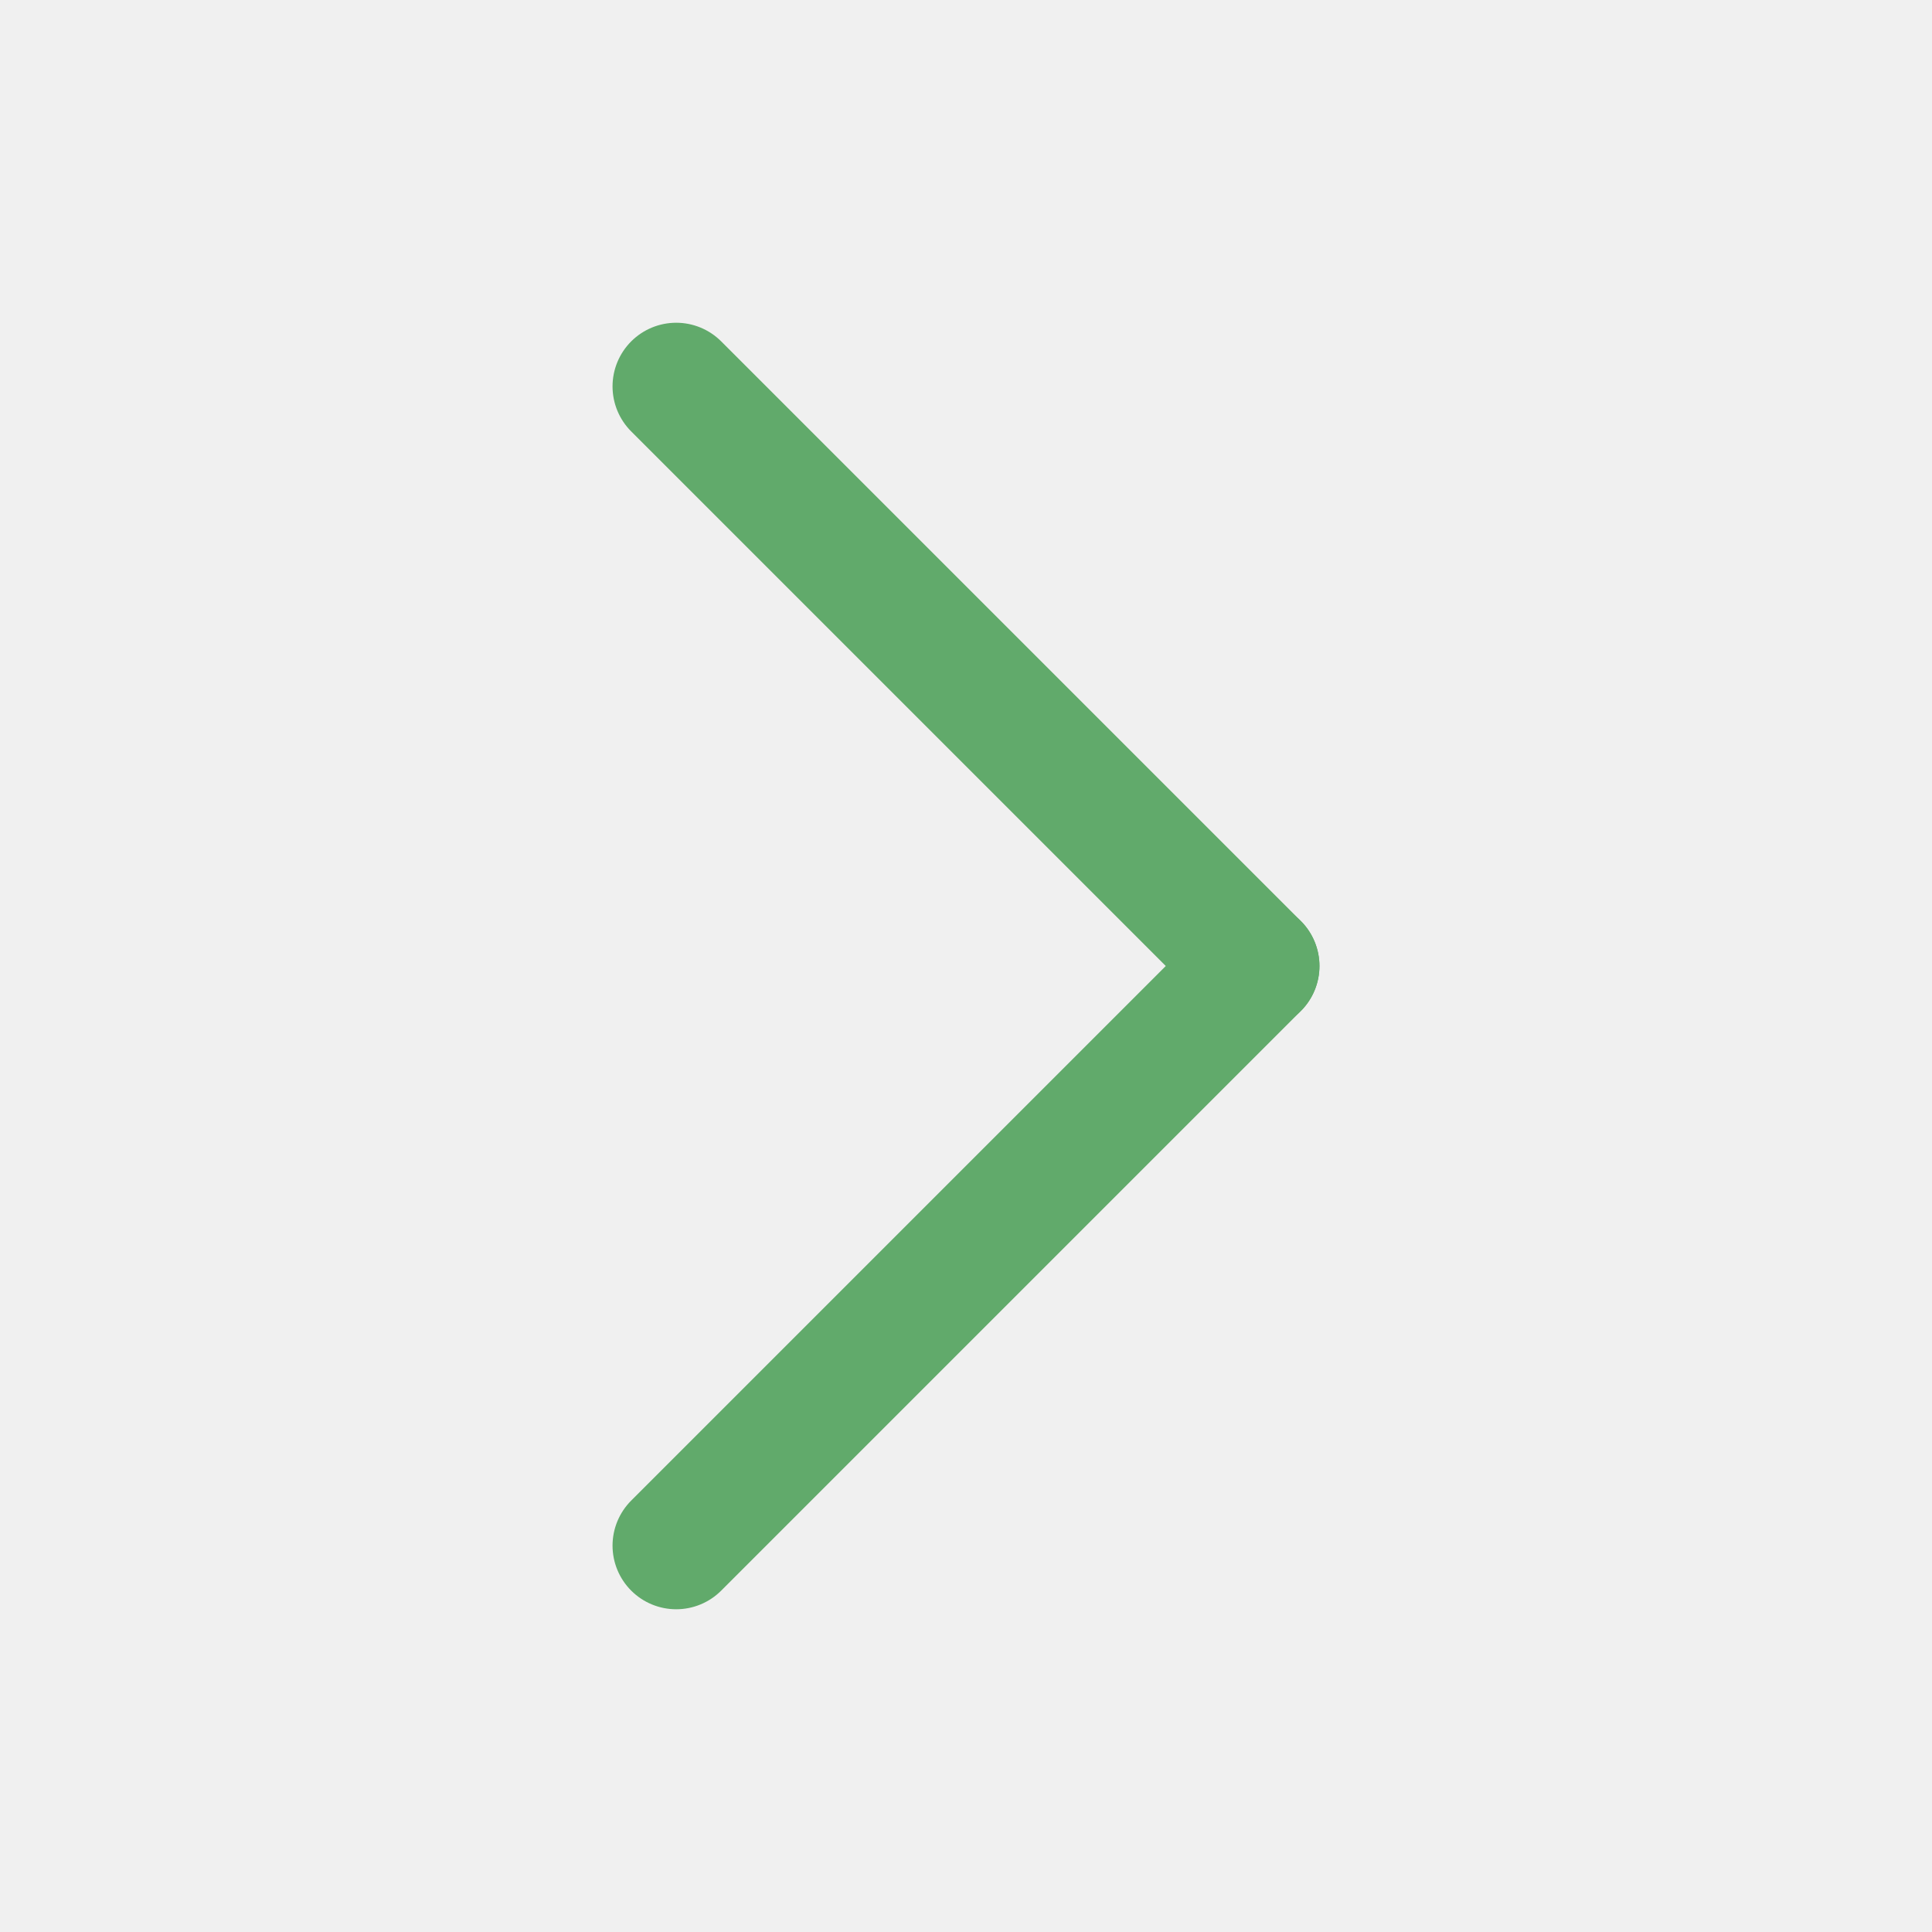
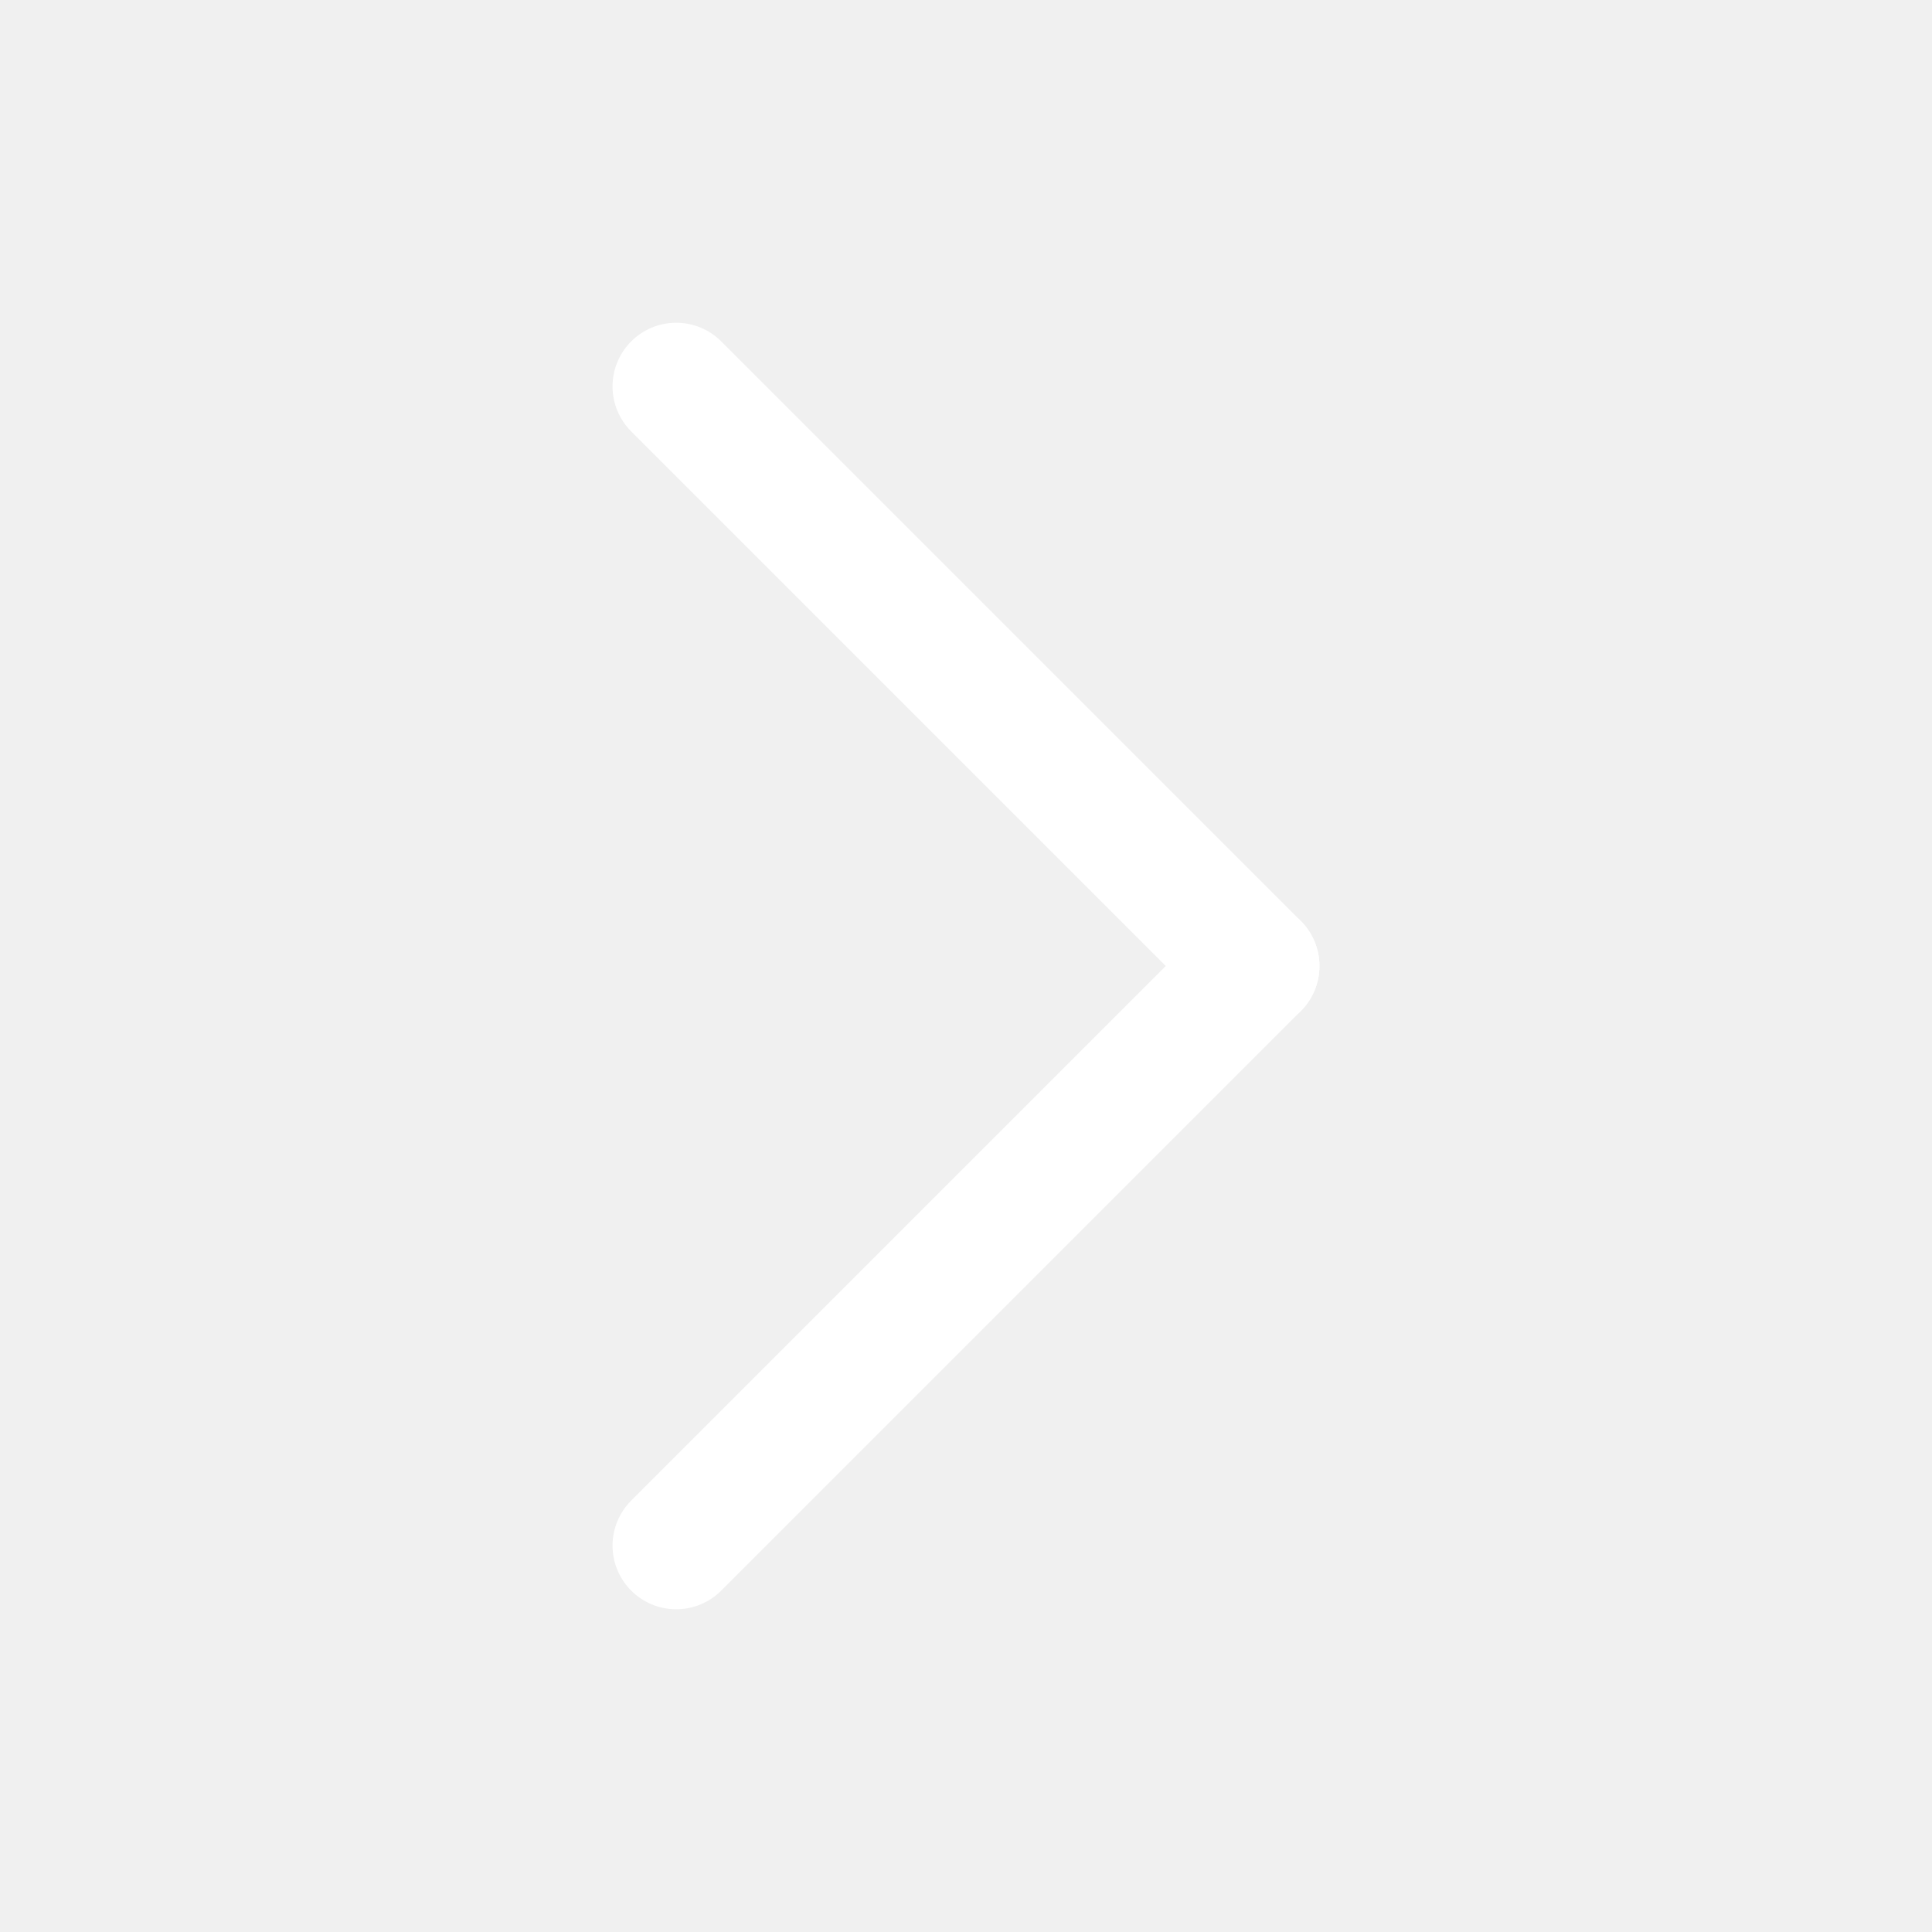
<svg xmlns="http://www.w3.org/2000/svg" width="100%" height="100%" viewBox="0 0 100 100" version="1.1" xml:space="preserve" style="fill-rule:evenodd;clip-rule:evenodd;stroke-linecap:round;stroke-linejoin:round;stroke-miterlimit:1.5;">
  <g>
-     <path d="M35,20l30,30" style="fill:none;stroke:#61aa6b;stroke-width:6.59px;" />
-     <path d="M35,80l30,-30" style="fill:none;stroke:#61aa6b;stroke-width:6.59px;" />
+     <path d="M35,20L65,50" style="fill:none;stroke:white;stroke-width:6.59px;" />
+     <path d="M35,80L65,50" style="fill:none;stroke:white;stroke-width:6.59px;" />
  </g>
</svg>
